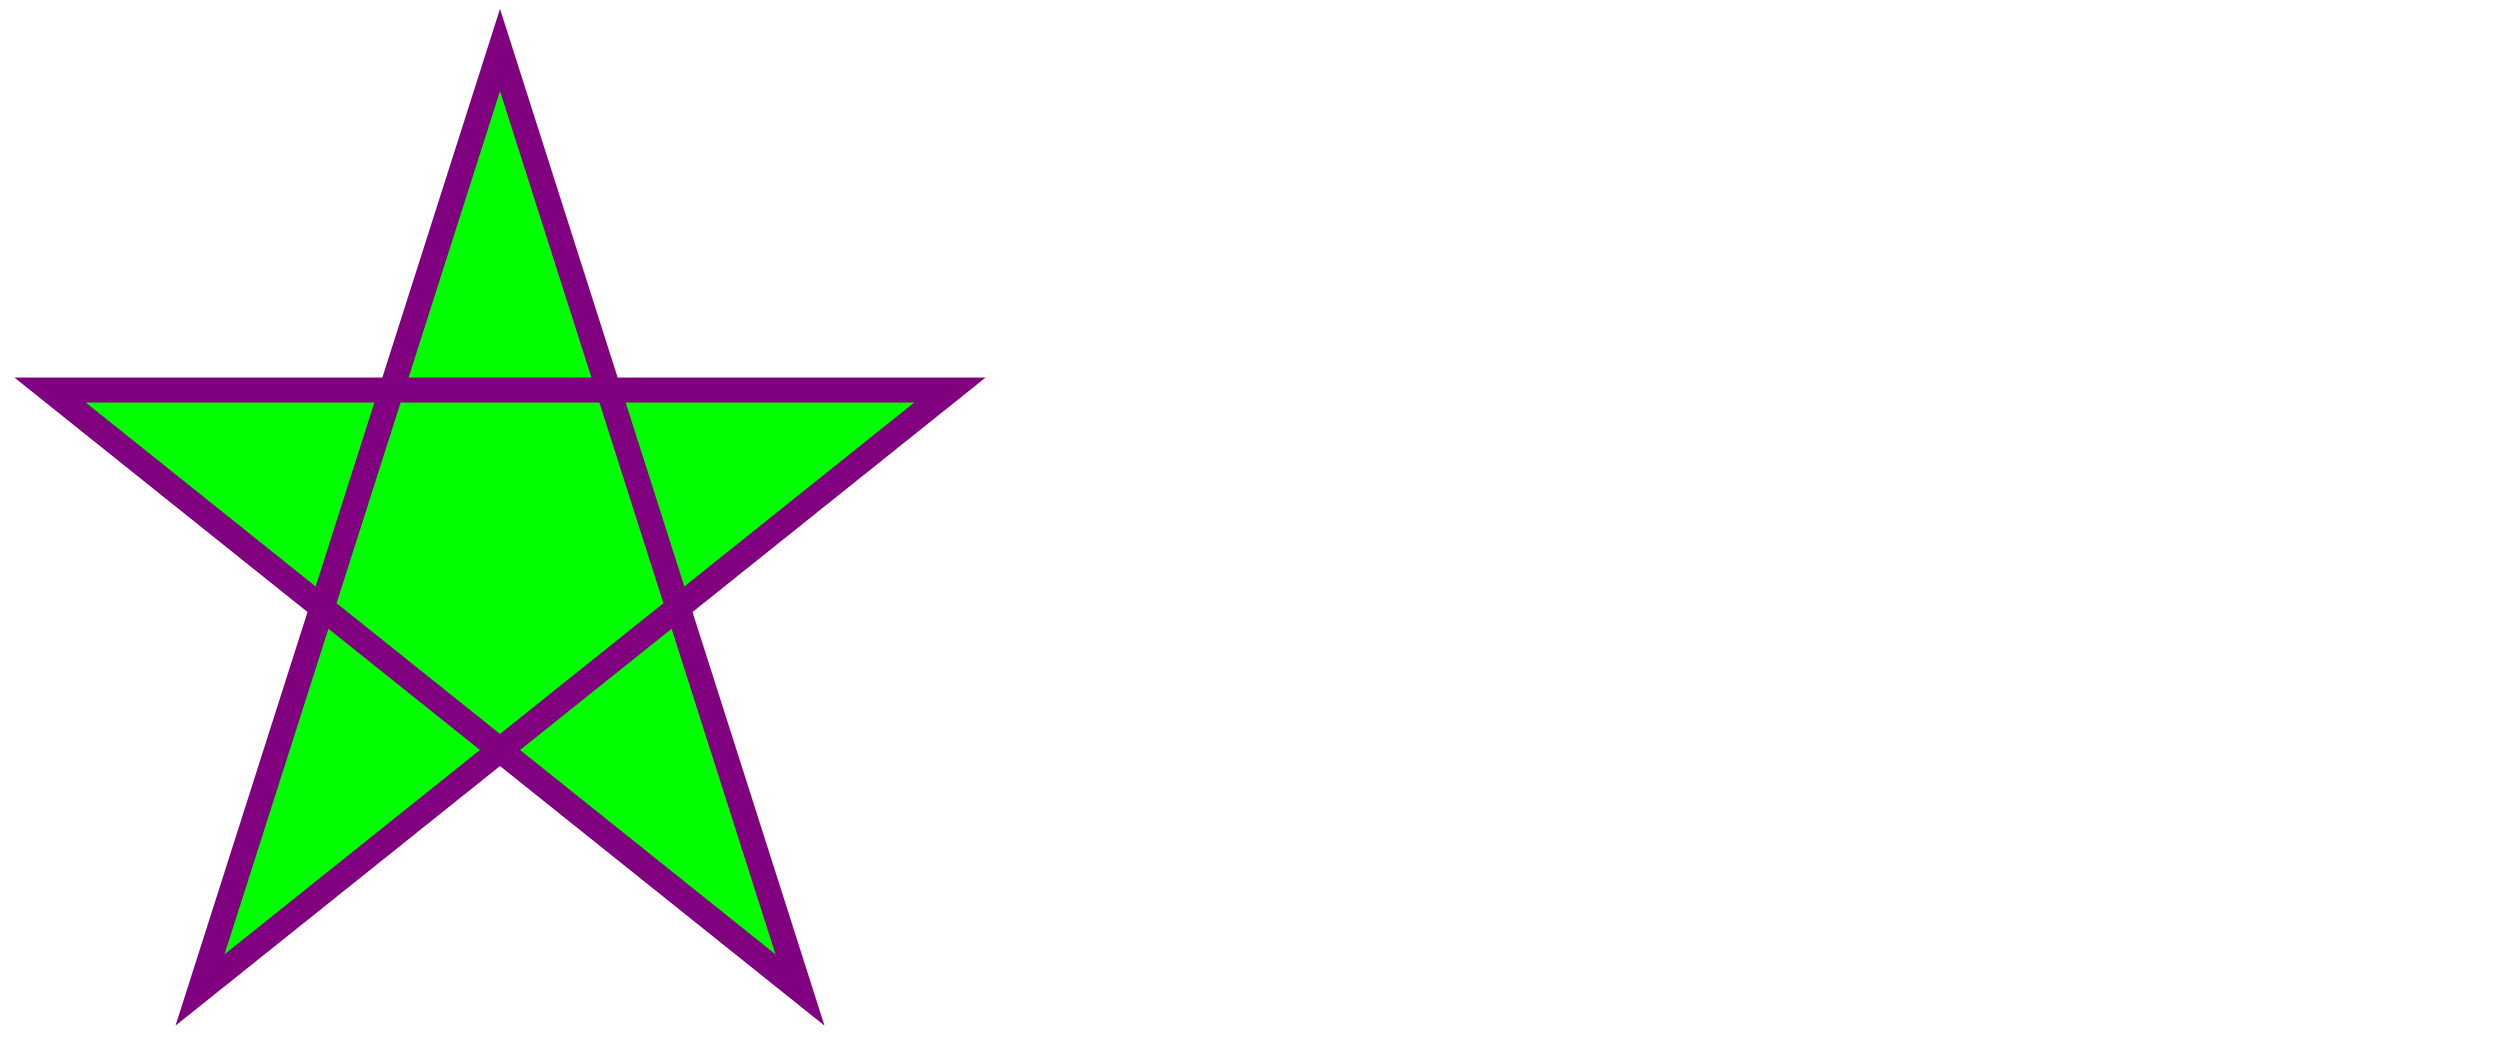
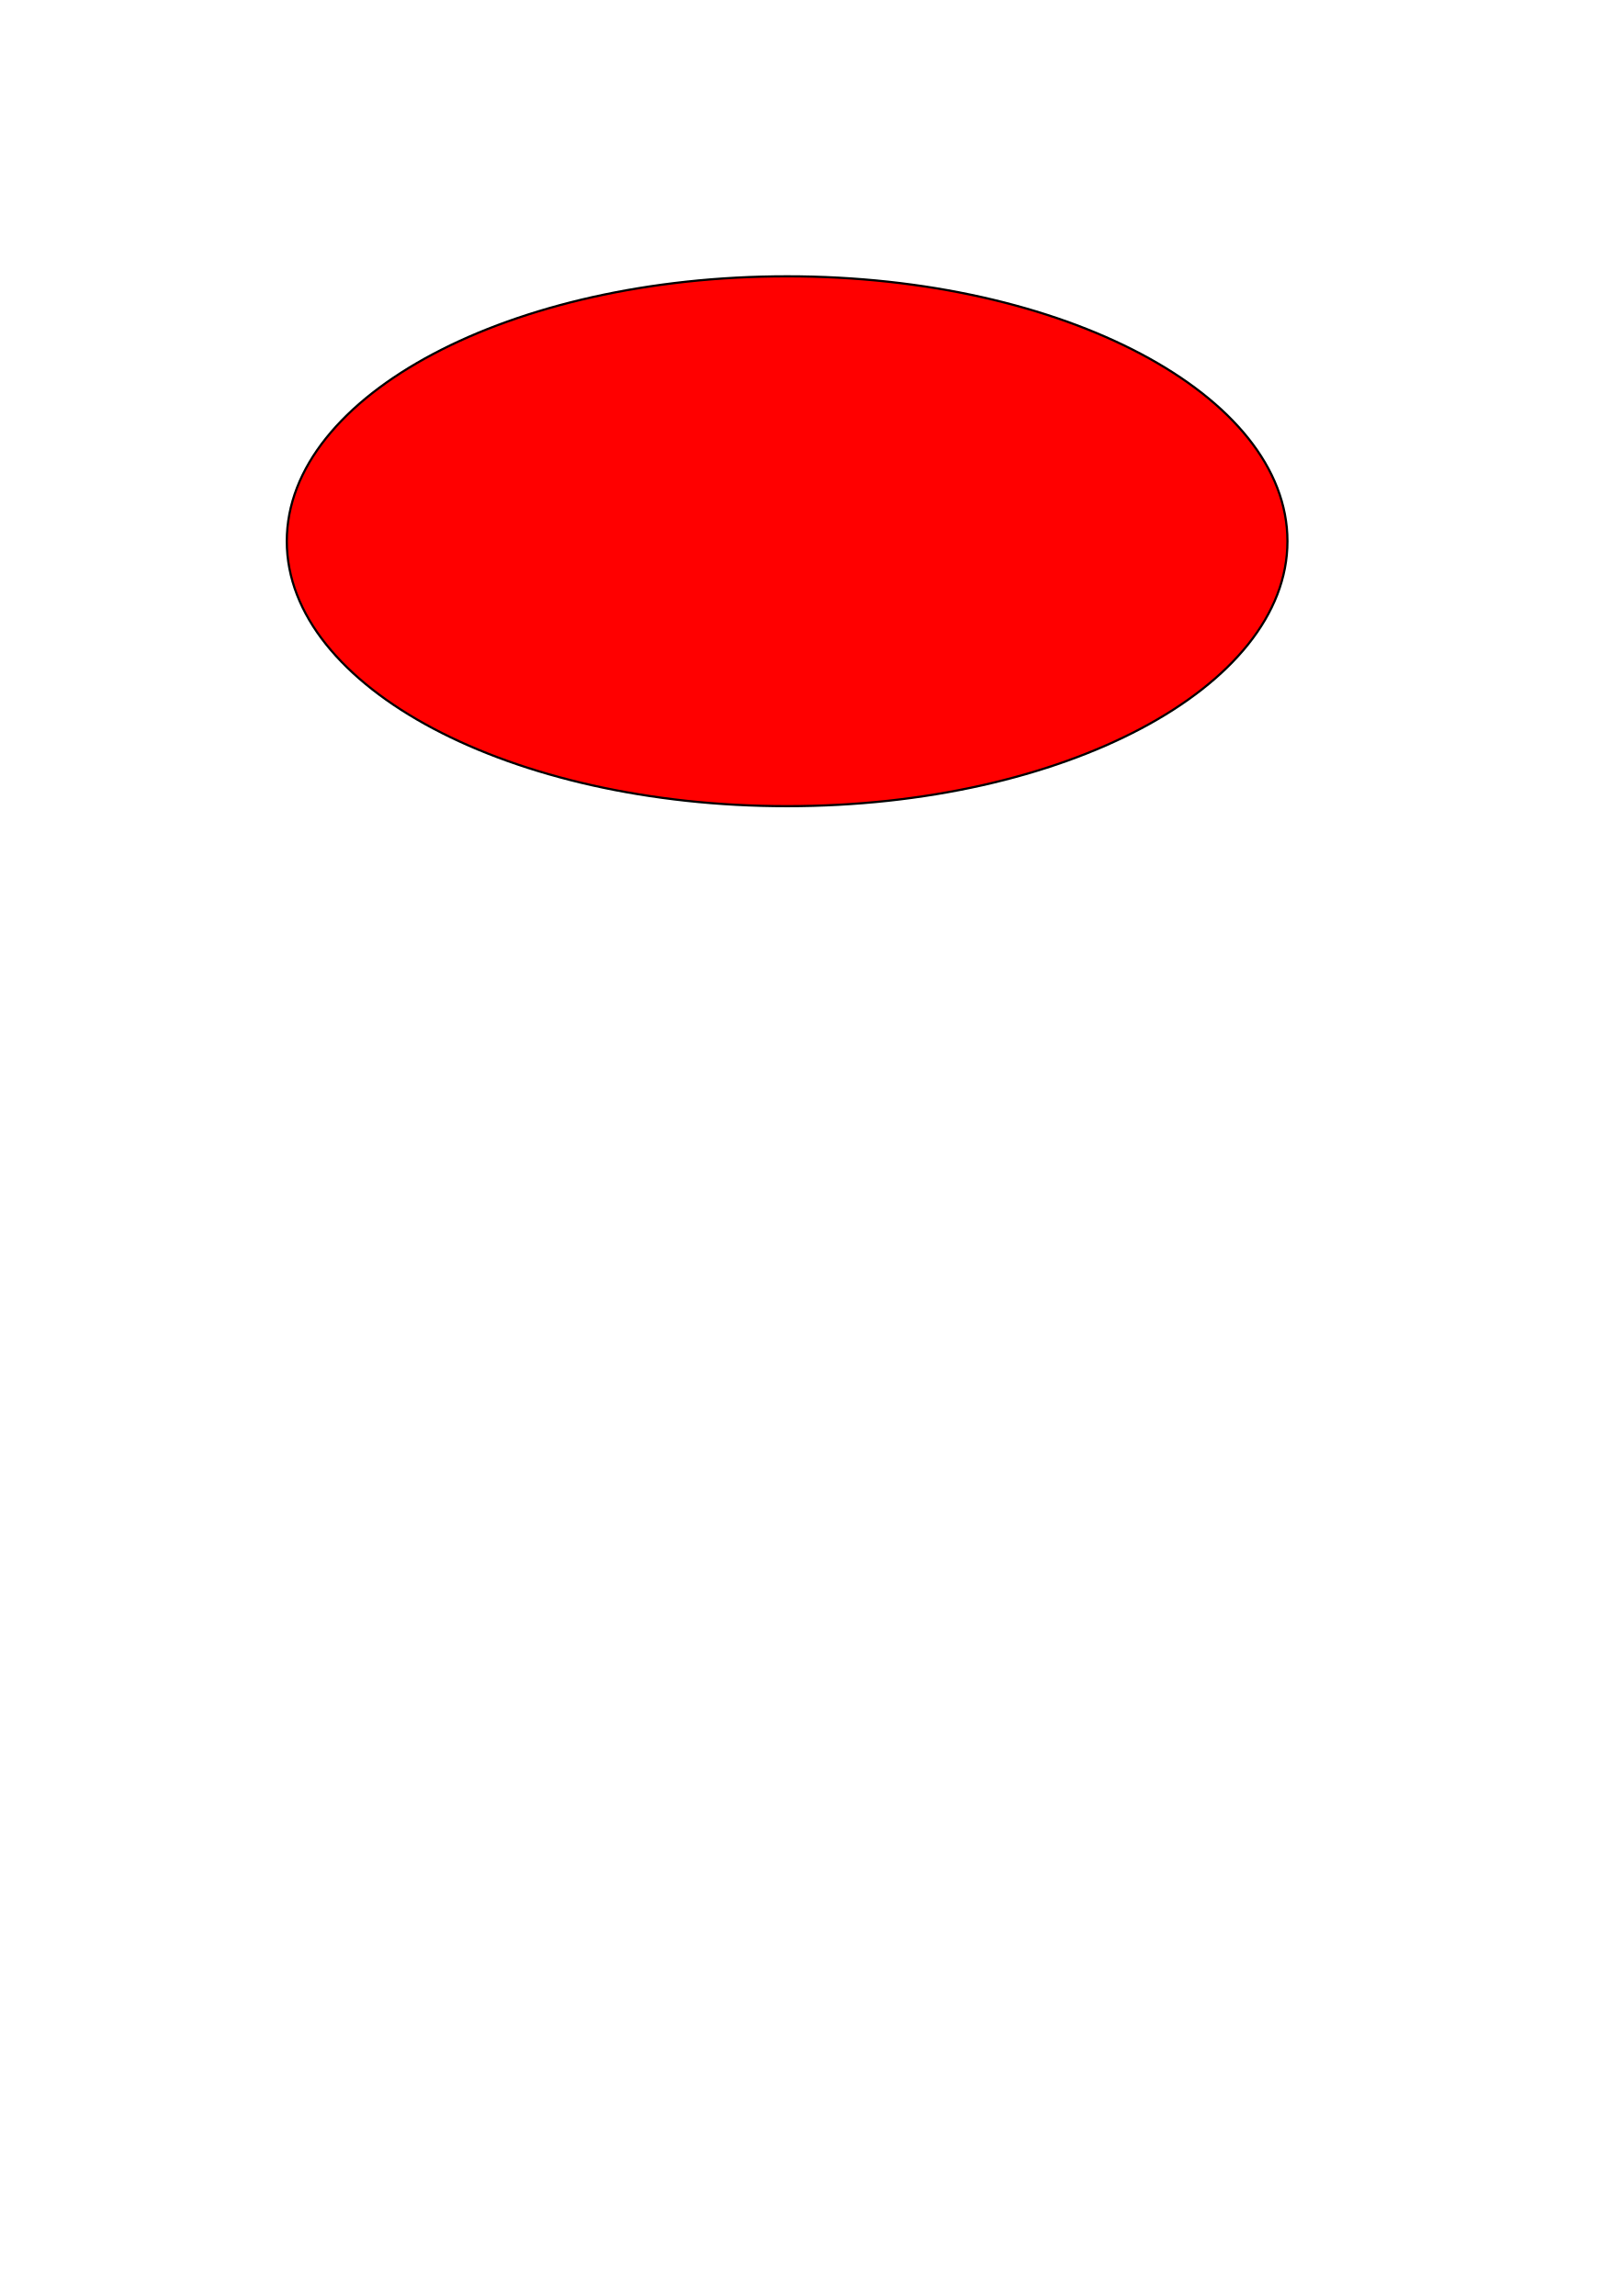
- <svg height="210" width="500">
-   <polygon points="100,10 40,198 190,78 10,78 160,198" style="fill:lime;stroke:purple;stroke-width:5;fill-rule:nonzero;" />
-     Sorry, your browser does not support inline SVG.
+ <svg xmlns="http://www.w3.org/2000/svg" width="210mm" height="297mm" viewBox="0 0 744.094 1052.362" id="svg2" version="1.1">
+   <defs id="defs4" />
+   <g id="layer1">
+     <ellipse style="fill:#ff0000;fill-rule:evenodd;stroke:#000000;stroke-width:1px;stroke-linecap:butt;stroke-linejoin:miter;stroke-opacity:1" id="path3336" cx="360.714" cy="248.076" rx="229.286" ry="121.429" />
+   </g>
</svg>
